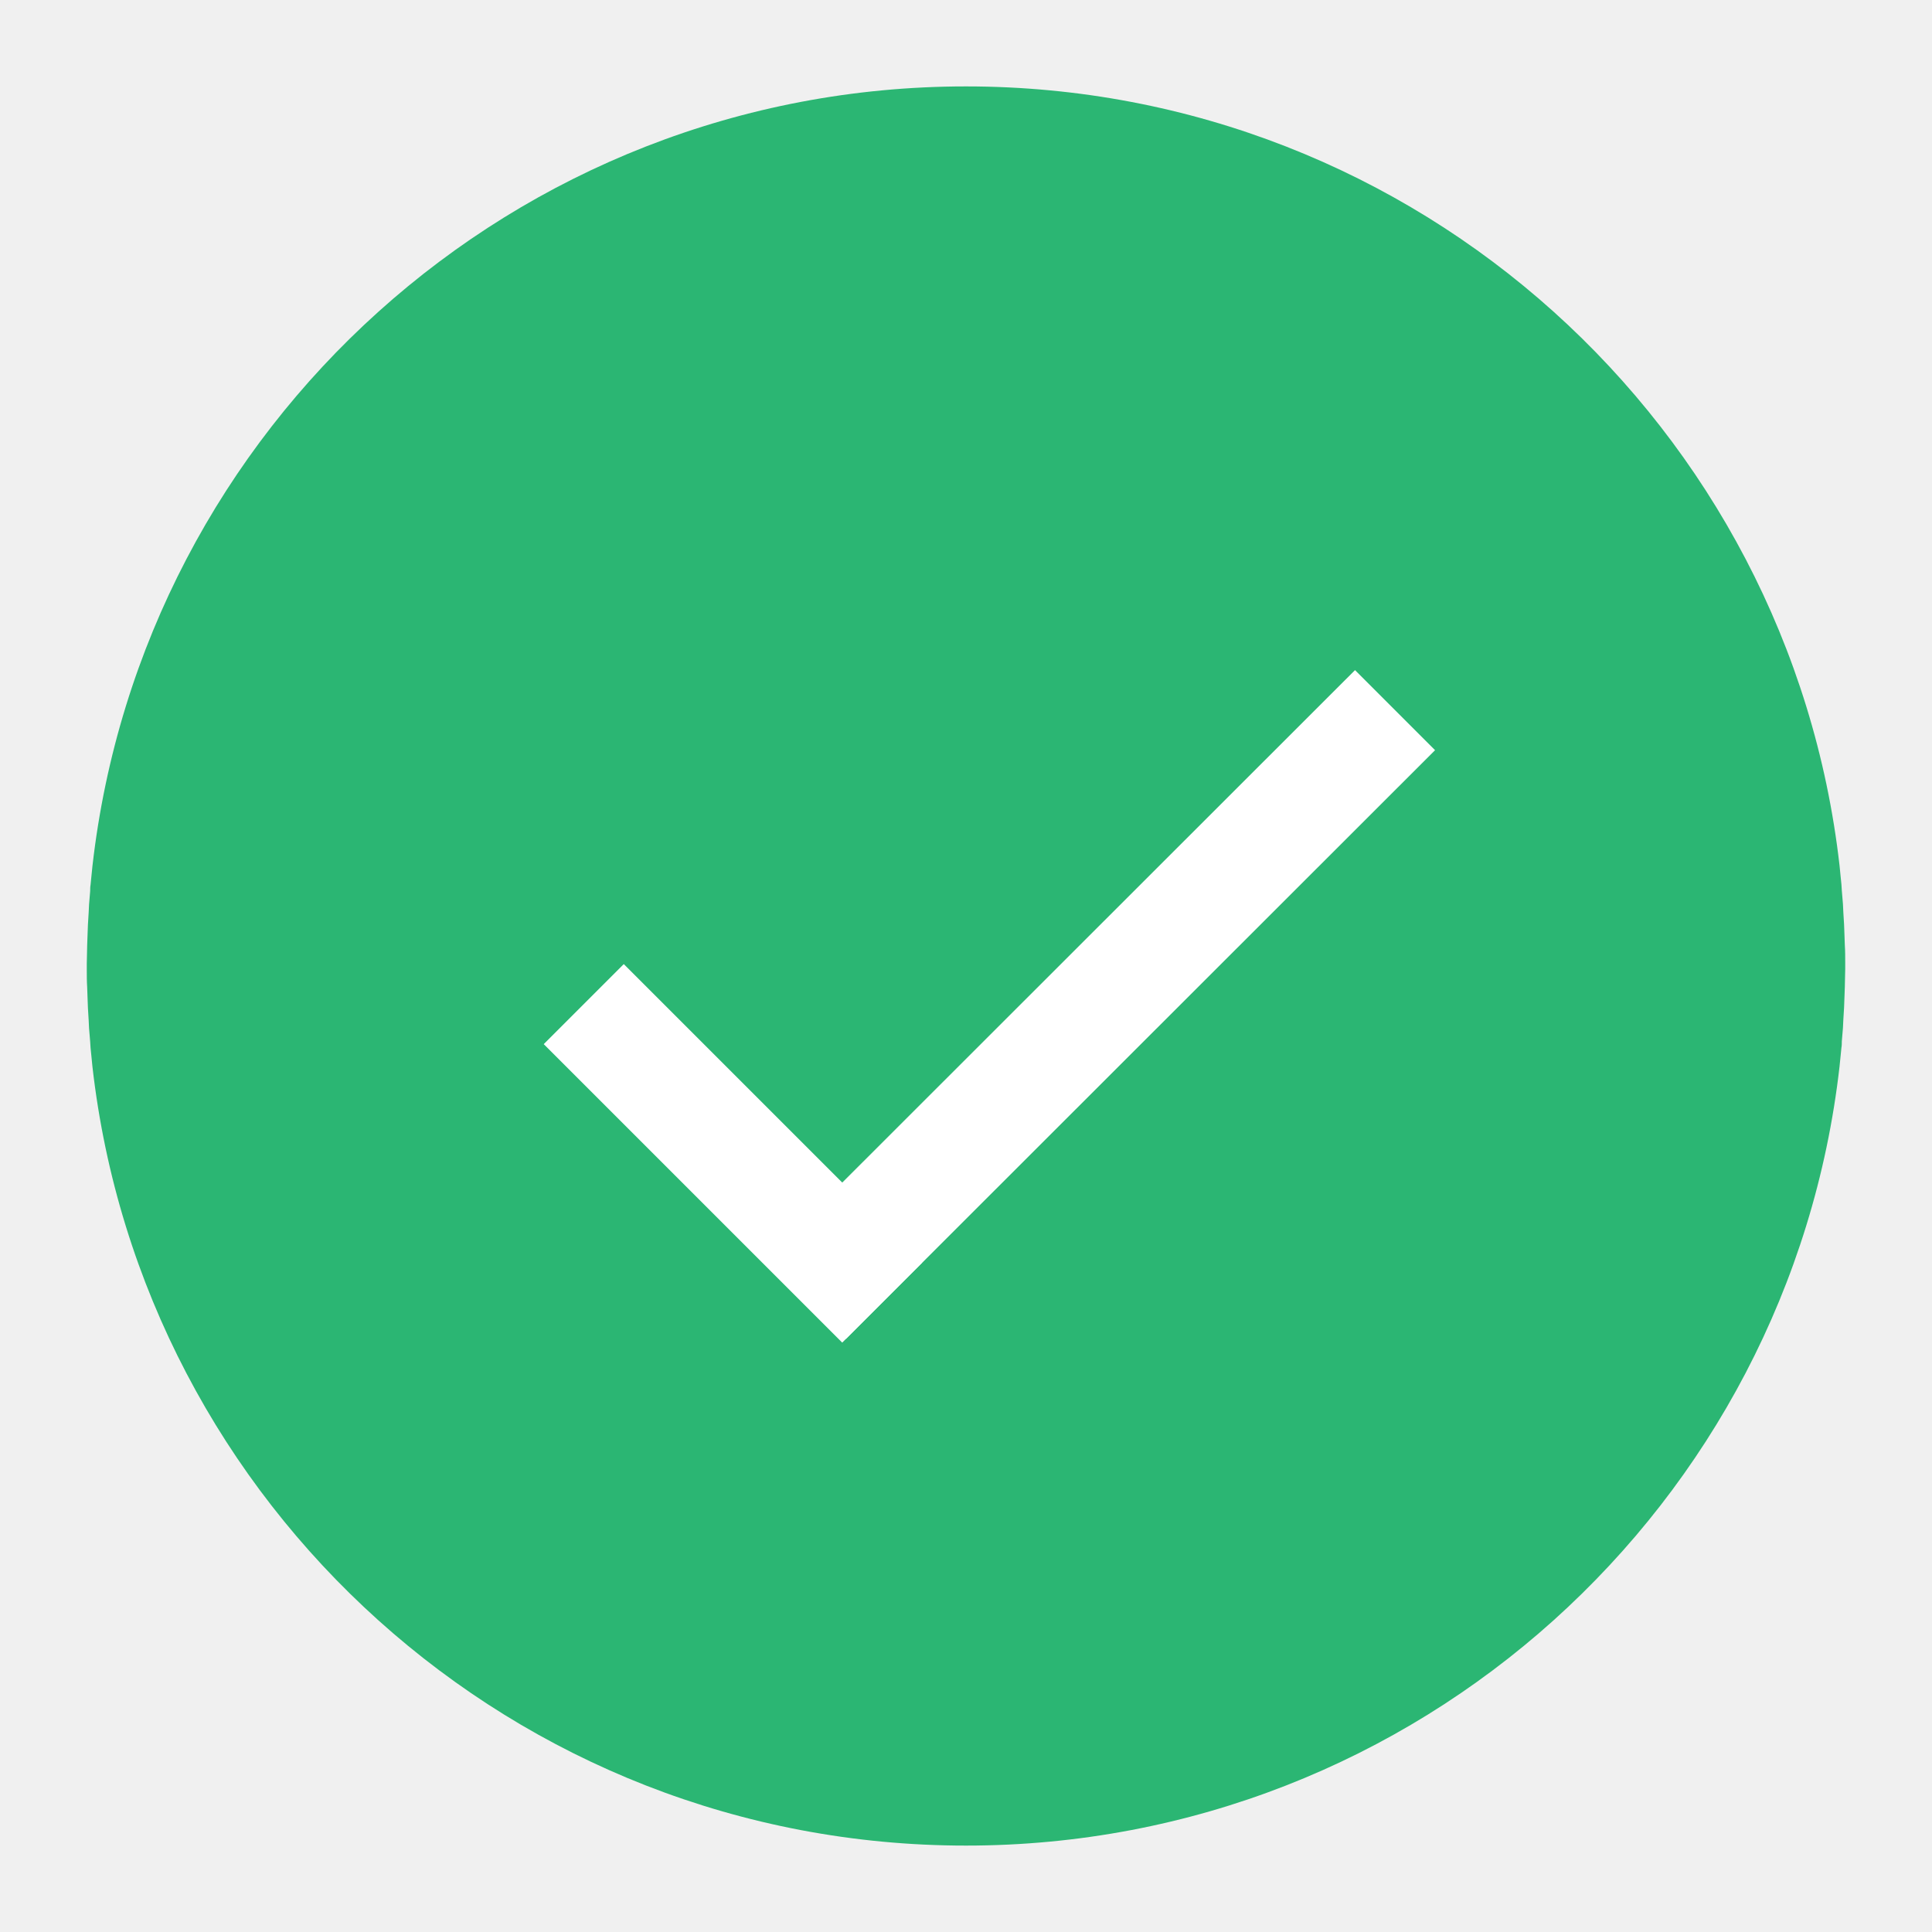
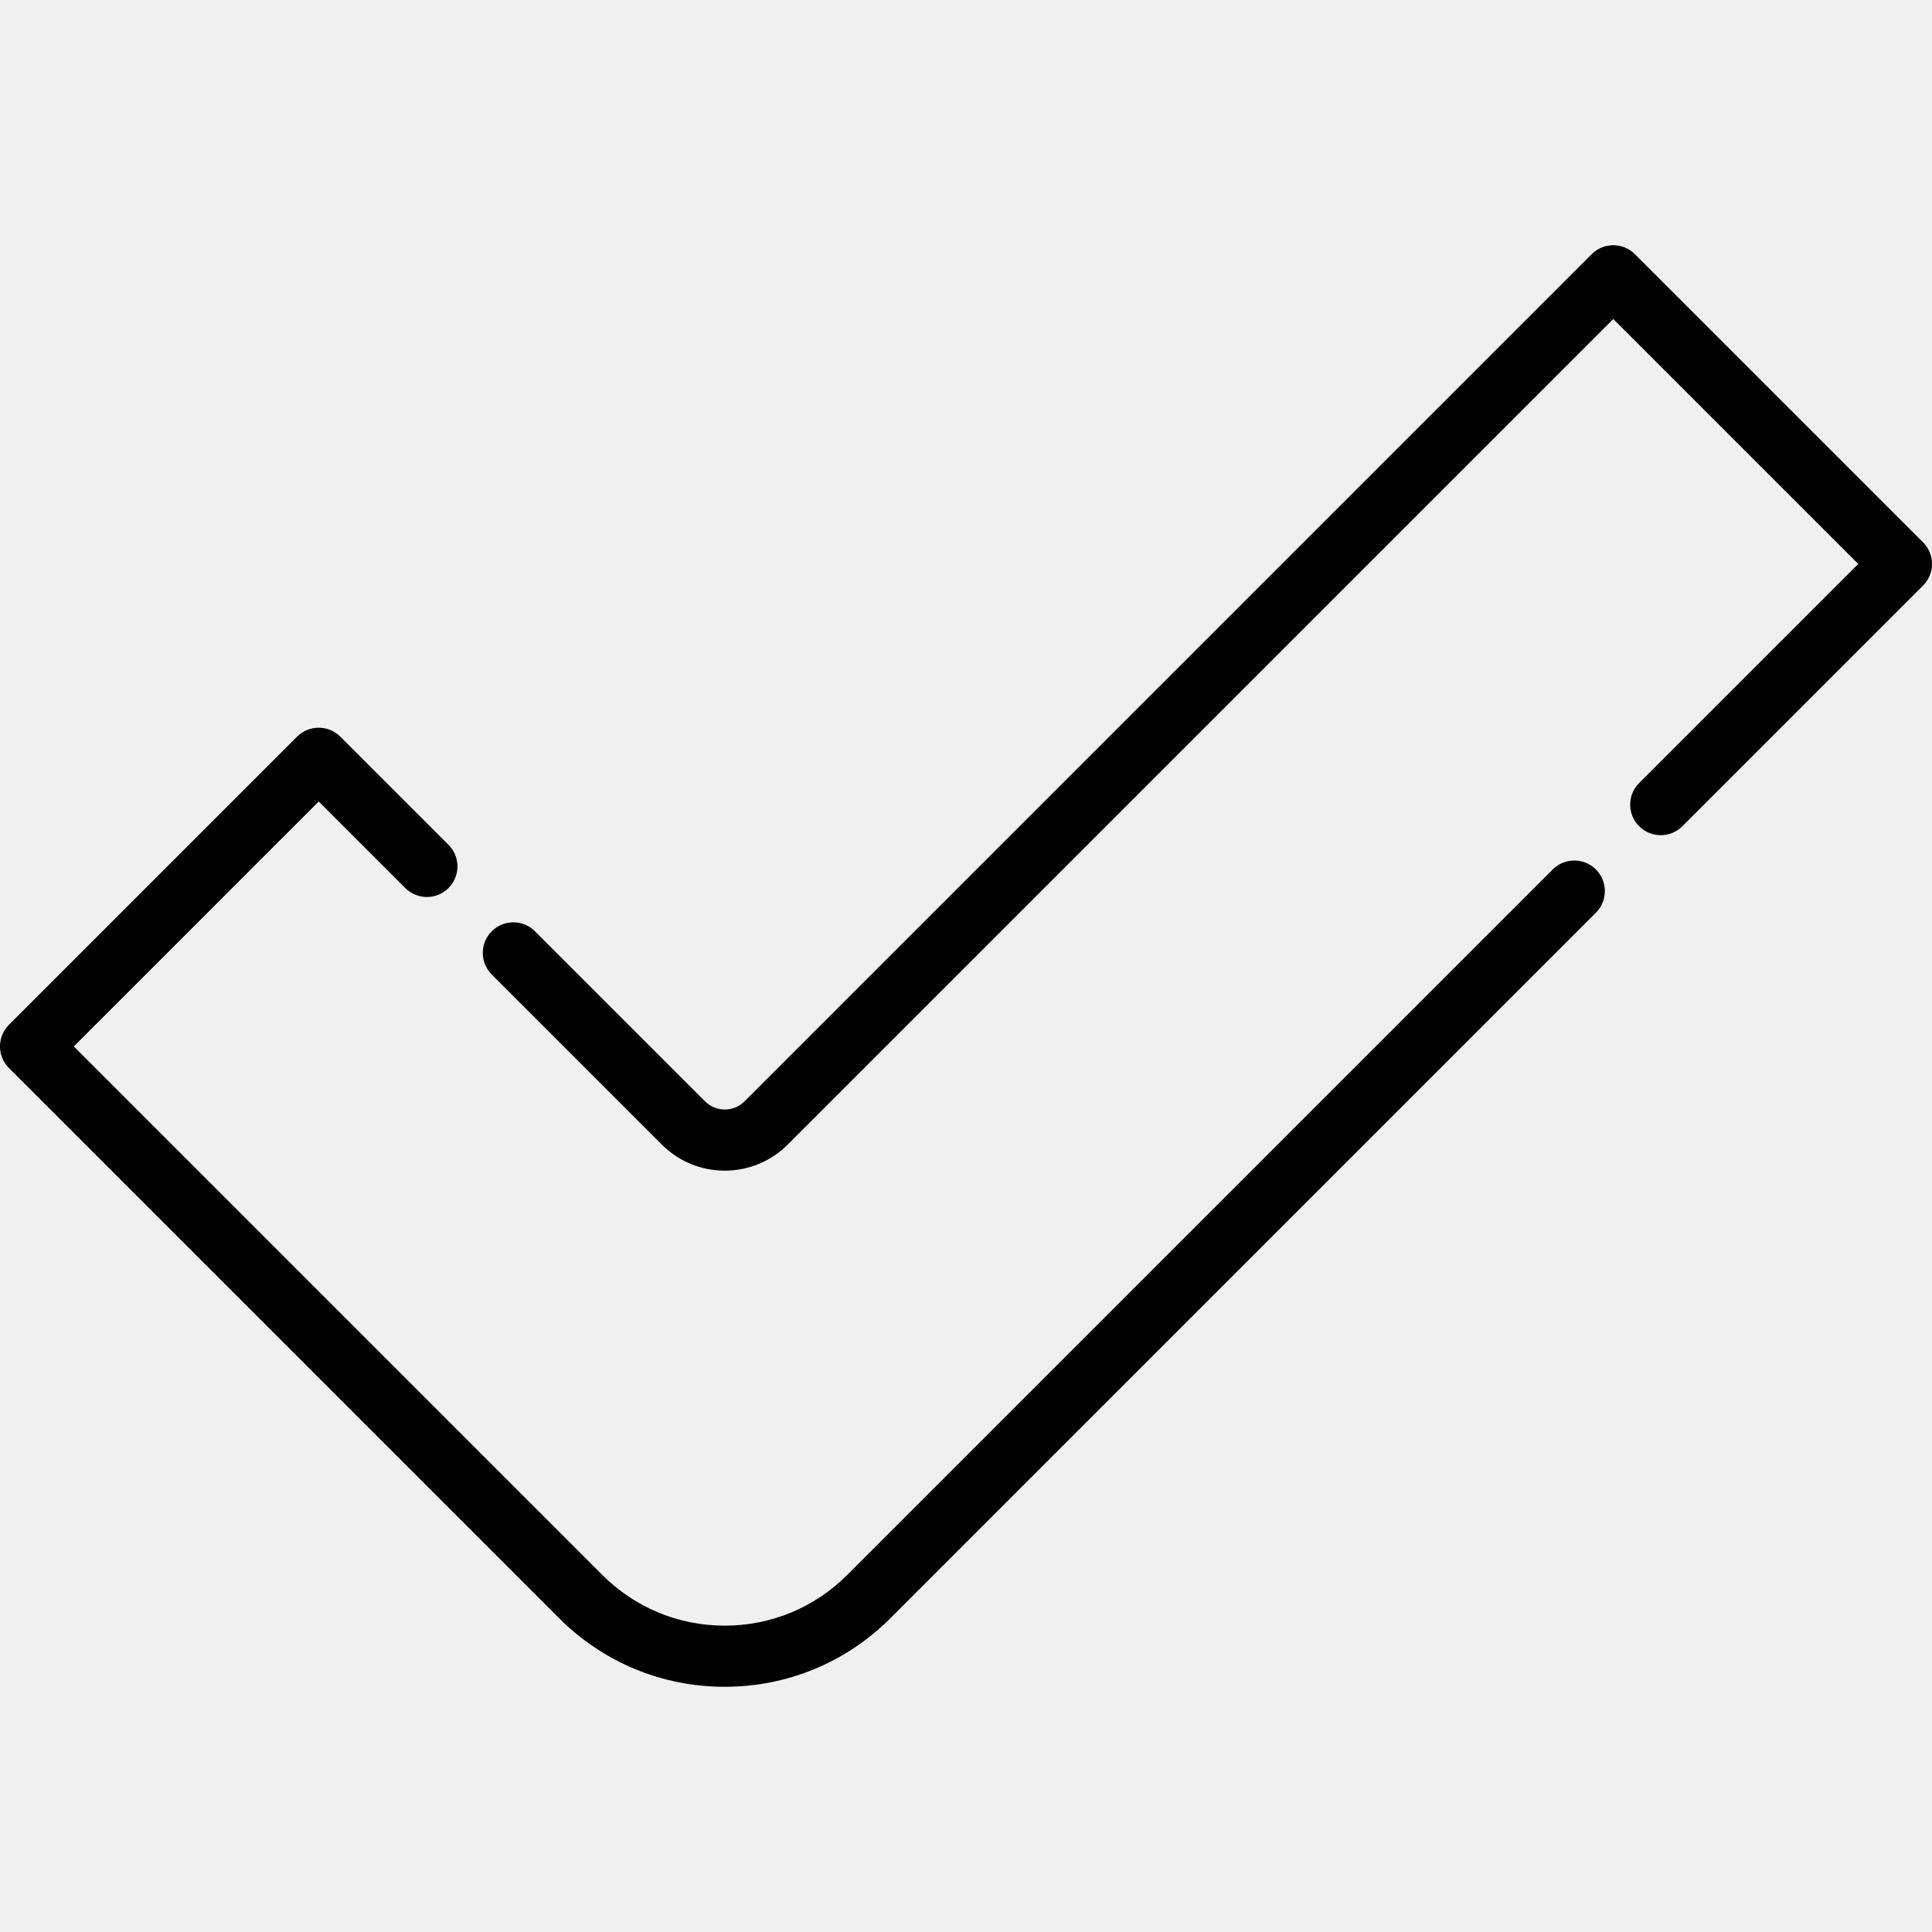
- <svg xmlns="http://www.w3.org/2000/svg" id="Layer_1" style="enable-background:new 0 0 512 512;" version="1.1" viewBox="0 0 512 512" xml:space="preserve">
-   <style type="text/css">
- 	.st0{fill:#2BB673;}
- 	.st1{fill:none;stroke:#FFFFFF;stroke-width:30;stroke-miterlimit:10;}
- </style>
-   <path class="st0" d="M489,255.9c0-0.2,0-0.5,0-0.7c0-1.6,0-3.2-0.1-4.7c0-0.9-0.1-1.8-0.1-2.8c0-0.9-0.1-1.8-0.1-2.7  c-0.1-1.1-0.1-2.2-0.2-3.3c0-0.7-0.1-1.4-0.1-2.1c-0.1-1.2-0.2-2.4-0.3-3.6c0-0.5-0.1-1.1-0.1-1.6c-0.1-1.3-0.3-2.6-0.4-4  c0-0.3-0.1-0.7-0.1-1C474.3,113.2,375.7,22.9,256,22.9S37.7,113.2,24.5,229.5c0,0.3-0.1,0.7-0.1,1c-0.1,1.3-0.3,2.6-0.4,4  c-0.1,0.5-0.1,1.1-0.1,1.6c-0.1,1.2-0.2,2.4-0.3,3.6c0,0.7-0.1,1.4-0.1,2.1c-0.1,1.1-0.1,2.2-0.2,3.3c0,0.9-0.1,1.8-0.1,2.7  c0,0.9-0.1,1.8-0.1,2.8c0,1.6-0.1,3.2-0.1,4.7c0,0.2,0,0.5,0,0.7c0,0,0,0,0,0.1s0,0,0,0.1c0,0.2,0,0.5,0,0.7c0,1.6,0,3.2,0.1,4.7  c0,0.9,0.1,1.8,0.1,2.8c0,0.9,0.1,1.8,0.1,2.7c0.1,1.1,0.1,2.2,0.2,3.3c0,0.7,0.1,1.4,0.1,2.1c0.1,1.2,0.2,2.4,0.3,3.6  c0,0.5,0.1,1.1,0.1,1.6c0.1,1.3,0.3,2.6,0.4,4c0,0.3,0.1,0.7,0.1,1C37.7,398.8,136.3,489.1,256,489.1s218.3-90.3,231.5-206.5  c0-0.3,0.1-0.7,0.1-1c0.1-1.3,0.3-2.6,0.4-4c0.1-0.5,0.1-1.1,0.1-1.6c0.1-1.2,0.2-2.4,0.3-3.6c0-0.7,0.1-1.4,0.1-2.1  c0.1-1.1,0.1-2.2,0.2-3.3c0-0.9,0.1-1.8,0.1-2.7c0-0.9,0.1-1.8,0.1-2.8c0-1.6,0.1-3.2,0.1-4.7c0-0.2,0-0.5,0-0.7  C489,256,489,256,489,255.9C489,256,489,256,489,255.9z" id="XMLID_3_" />
-   <g id="XMLID_1_">
-     <line class="st1" id="XMLID_2_" x1="213.6" x2="369.7" y1="344.2" y2="188.2" />
-     <line class="st1" id="XMLID_4_" x1="233.8" x2="154.7" y1="345.2" y2="266.1" />
+ <svg xmlns="http://www.w3.org/2000/svg" version="1.1" id="Layer_1" x="0px" y="0px" viewBox="0 0 511.999 511.999" style="enable-background:new 0 0 511.999 511.999;" xml:space="preserve">
+   <g>
+     <g>
+       <path d="M422.931,230.419c-3.164-3.164-8.292-3.163-11.455,0L224.525,417.371c-8.671,8.669-20.196,13.443-32.456,13.443    c-12.261,0-23.787-4.775-32.456-13.443L19.555,277.313l64.911-64.911l22.94,22.94c3.162,3.162,8.29,3.163,11.455,0    c3.163-3.162,3.163-8.291,0-11.454l-28.668-28.667c-3.163-3.163-8.291-3.163-11.455,0L2.372,271.586    c-3.163,3.162-3.163,8.291,0,11.454l145.784,145.785c11.73,11.73,27.324,18.189,43.912,18.189c16.585,0,32.18-6.459,43.911-18.188    l186.952-186.953C426.095,238.711,426.095,233.582,422.931,230.419z" />
+     </g>
  </g>
+   <g>
+     <g>
+       <path d="M509.627,143.722l-76.366-76.366c-3.163-3.163-8.291-3.163-11.455,0L197.298,291.866c-1.397,1.397-3.255,2.166-5.23,2.166    c-1.975,0-3.833-0.769-5.229-2.165l-45.068-45.068c-3.163-3.163-8.291-3.163-11.455,0c-3.163,3.162-3.163,8.291,0,11.454    l45.068,45.068c4.456,4.457,10.382,6.911,16.684,6.911c6.302,0,12.227-2.455,16.684-6.911L427.535,84.539l64.91,64.91    l-58.061,58.06c-3.163,3.162-3.163,8.291,0,11.454c3.163,3.162,8.291,3.163,11.455,0l63.787-63.787    c1.518-1.518,2.372-3.579,2.372-5.727S511.145,145.241,509.627,143.722z" />
+     </g>
+   </g>
+   <g>
+ </g>
+   <g>
+ </g>
+   <g>
+ </g>
+   <g>
+ </g>
+   <g>
+ </g>
+   <g>
+ </g>
+   <g>
+ </g>
+   <g>
+ </g>
+   <g>
+ </g>
+   <g>
+ </g>
+   <g>
+ </g>
+   <g>
+ </g>
+   <g>
+ </g>
+   <g>
+ </g>
+   <g>
+ </g>
</svg>
